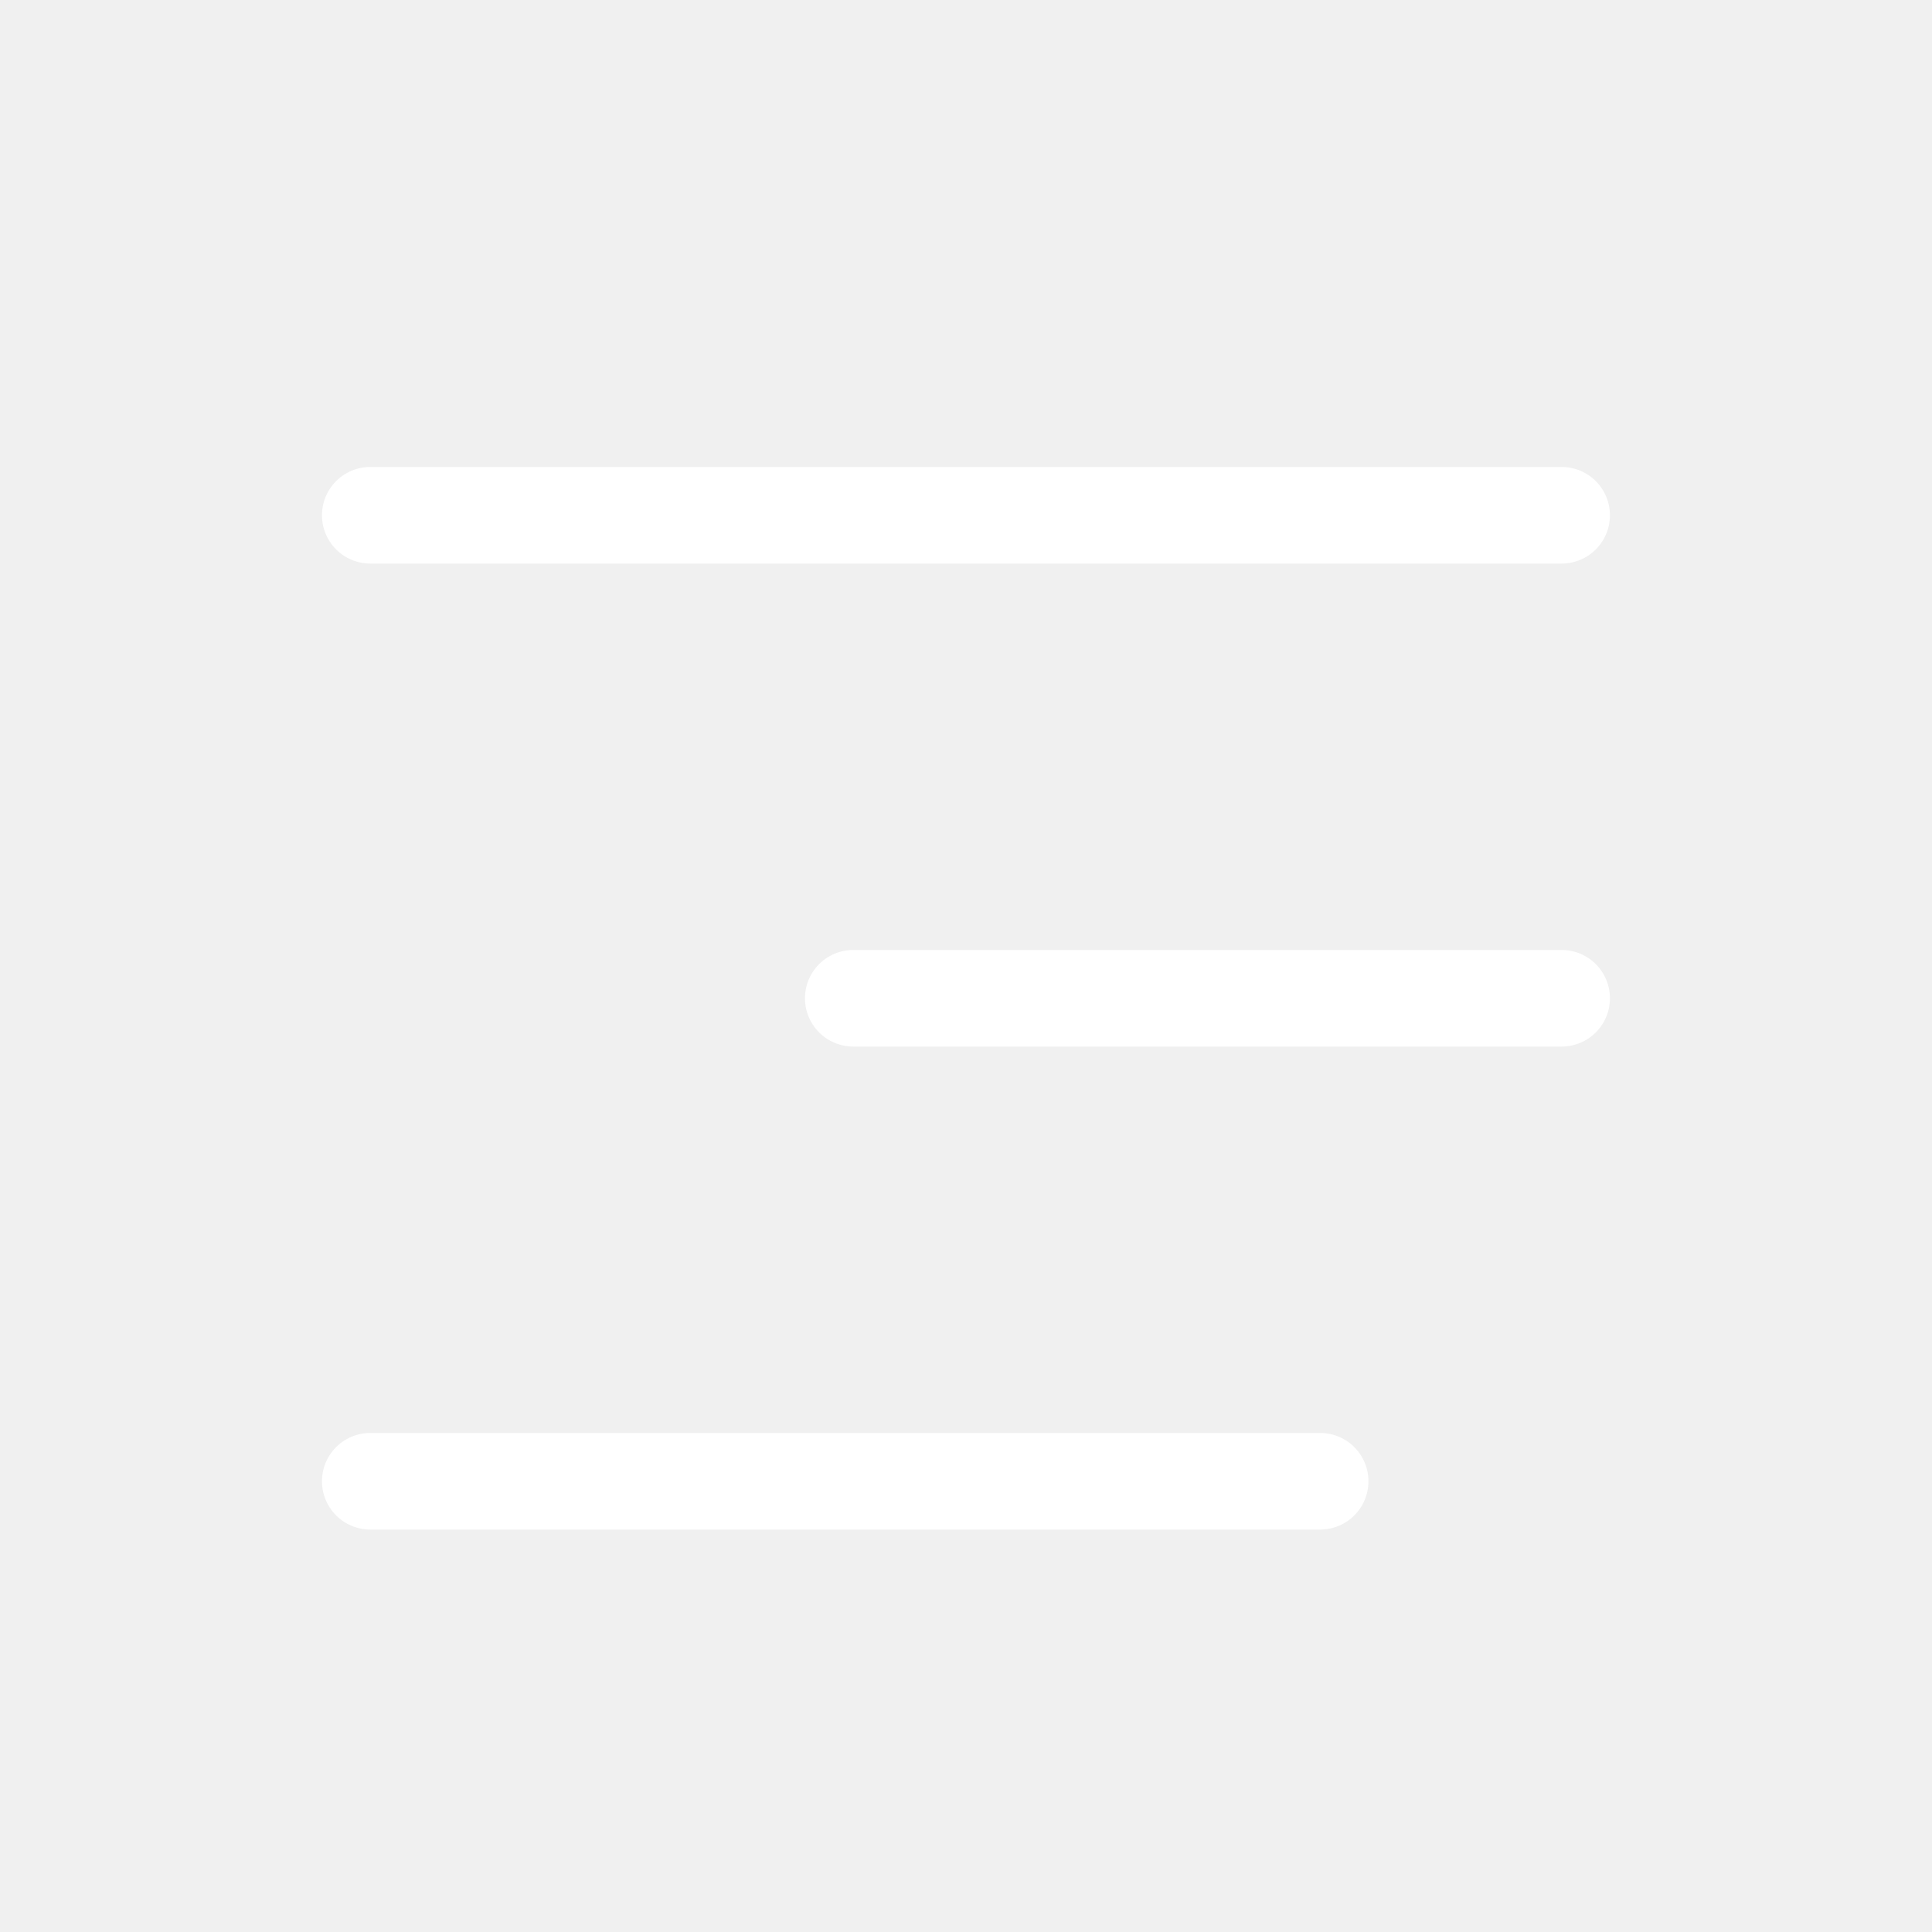
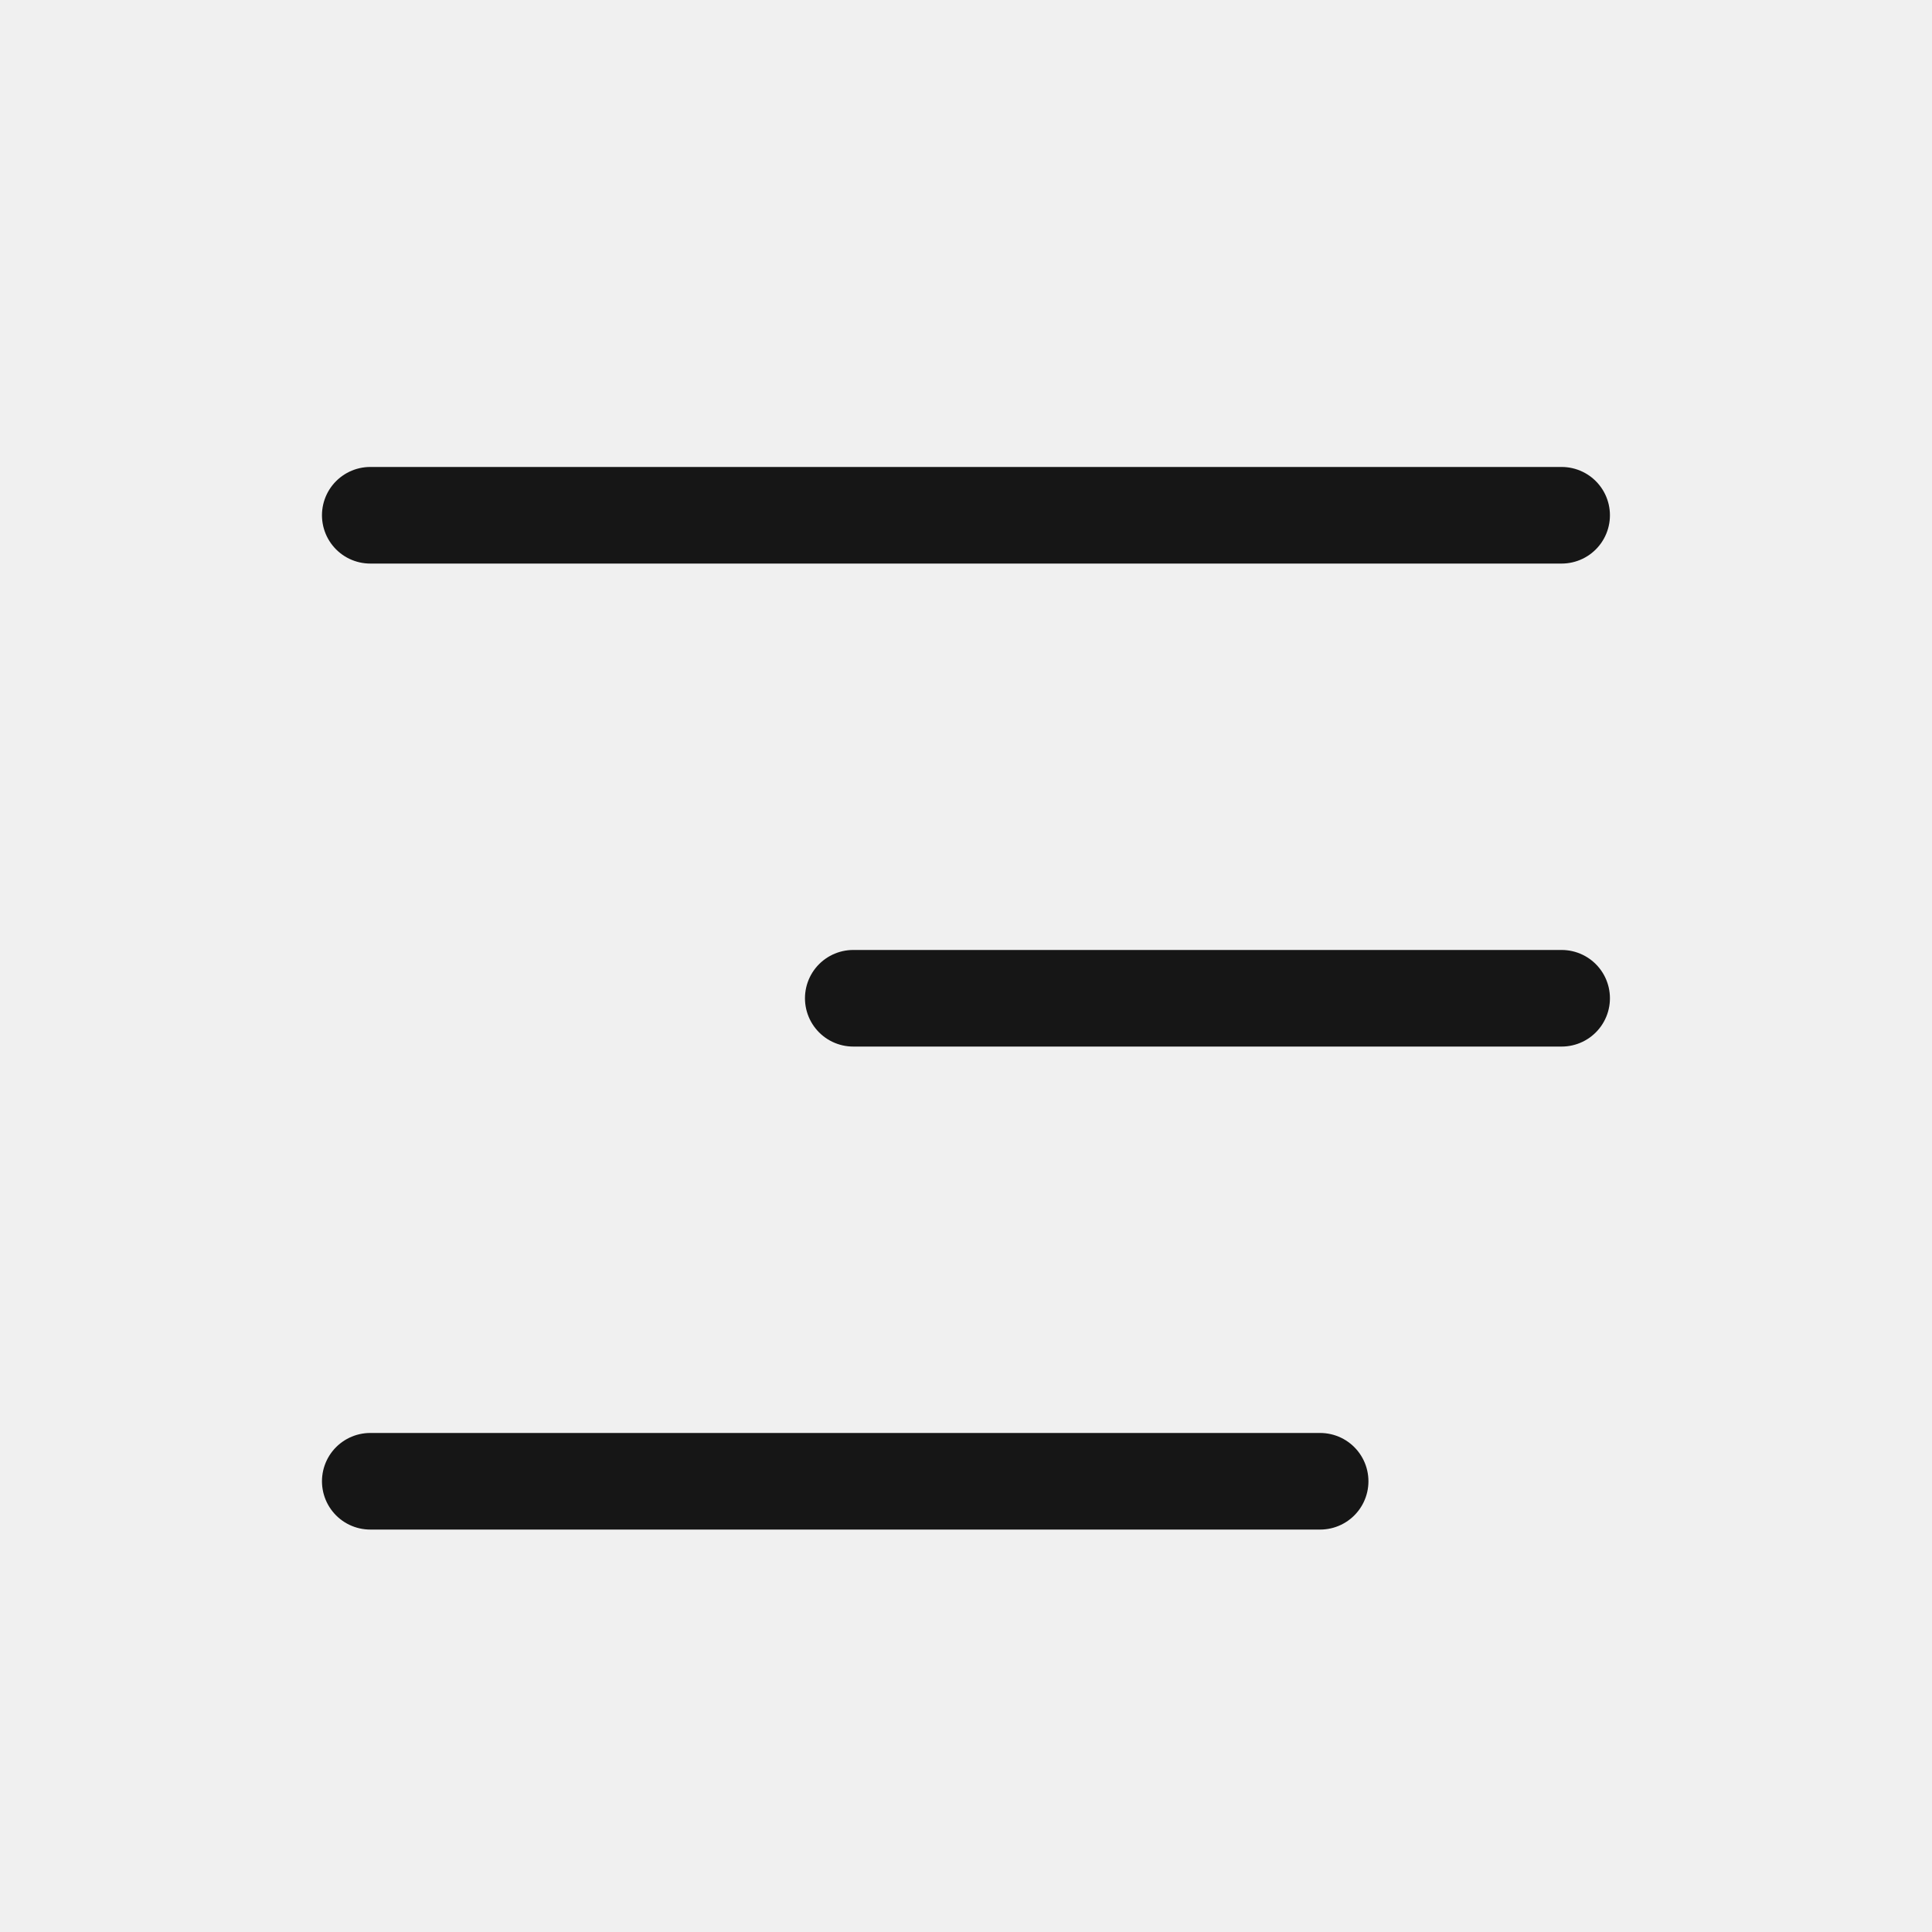
<svg xmlns="http://www.w3.org/2000/svg" width="20" height="20" viewBox="0 0 20 20" fill="transparent">
-   <line x1="3.833" y1="5.334" x2="16.166" y2="5.334" stroke="white" stroke-linecap="round" />
-   <line x1="8.833" y1="10.334" x2="16.166" y2="10.334" stroke="white" stroke-linecap="round" />
-   <line x1="3.833" y1="15.334" x2="13.666" y2="15.334" stroke="white" stroke-linecap="round" />
+   <line x1="3.833" y1="5.334" x2="16.166" y2="5.334" stroke="#161616" stroke-linecap="round" />
+   <line x1="8.833" y1="10.334" x2="16.166" y2="10.334" stroke="#161616" stroke-linecap="round" />
+   <line x1="3.833" y1="15.334" x2="13.666" y2="15.334" stroke="#161616" stroke-linecap="round" />
</svg>
